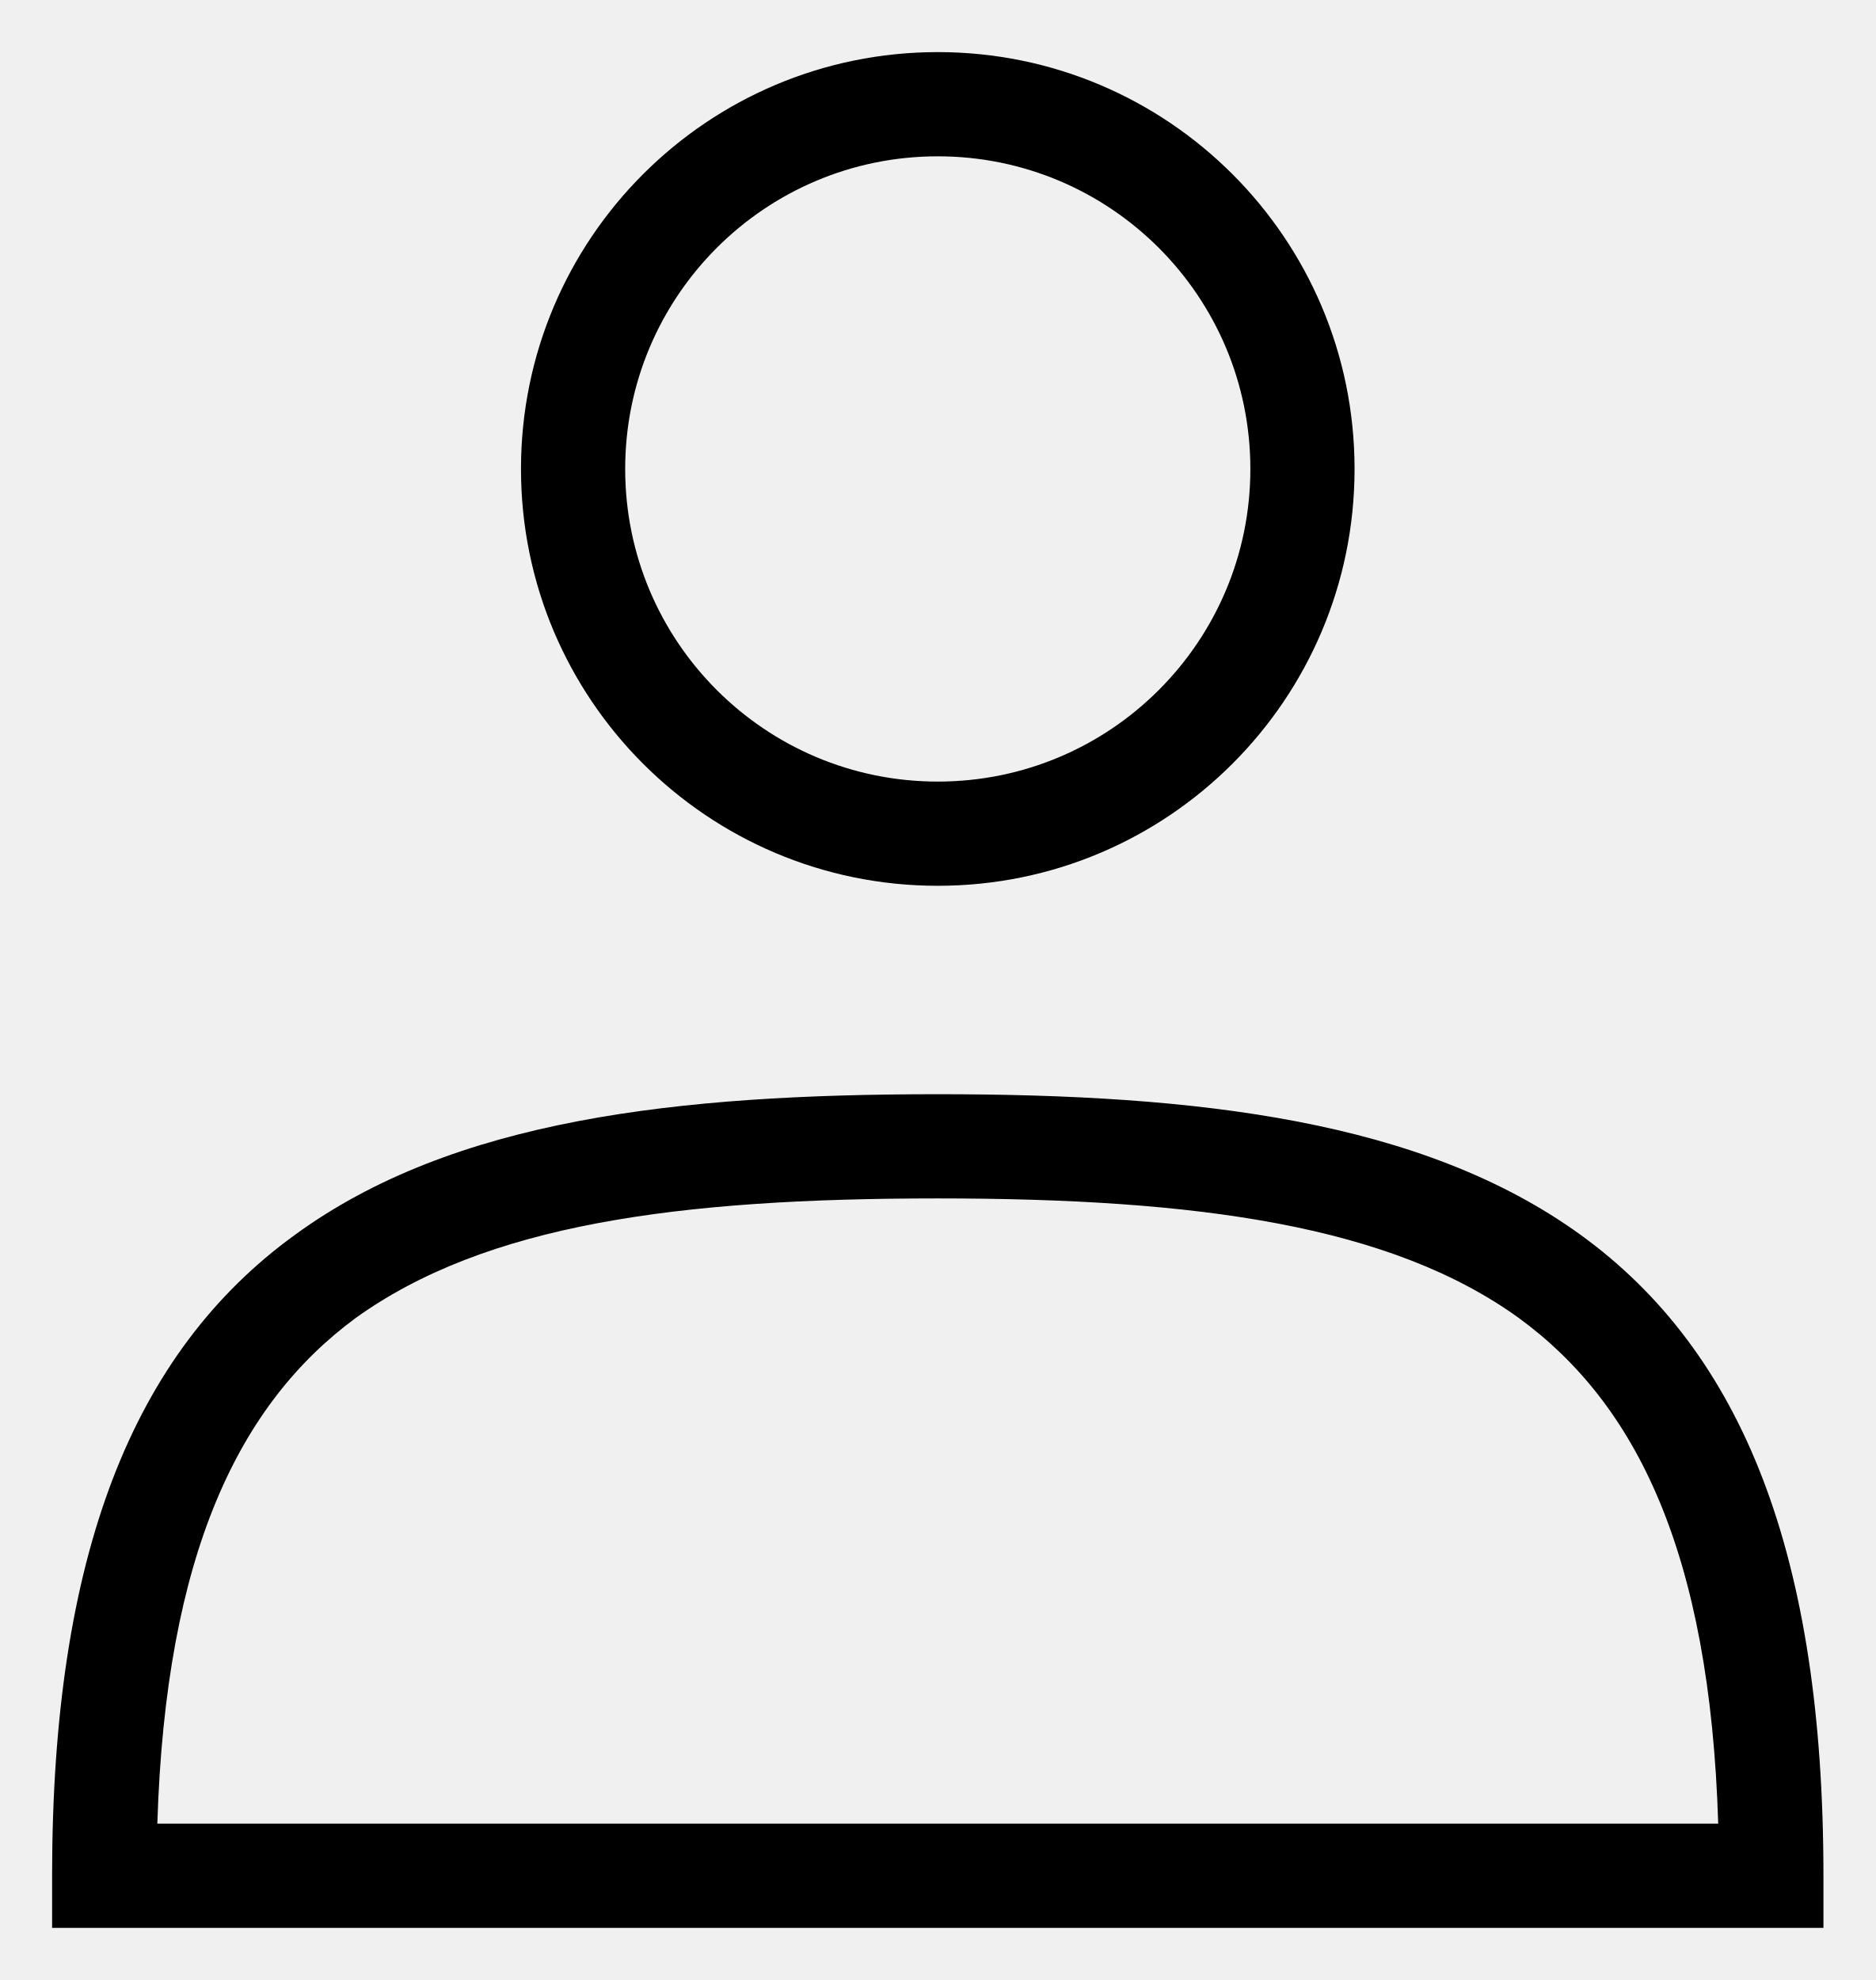
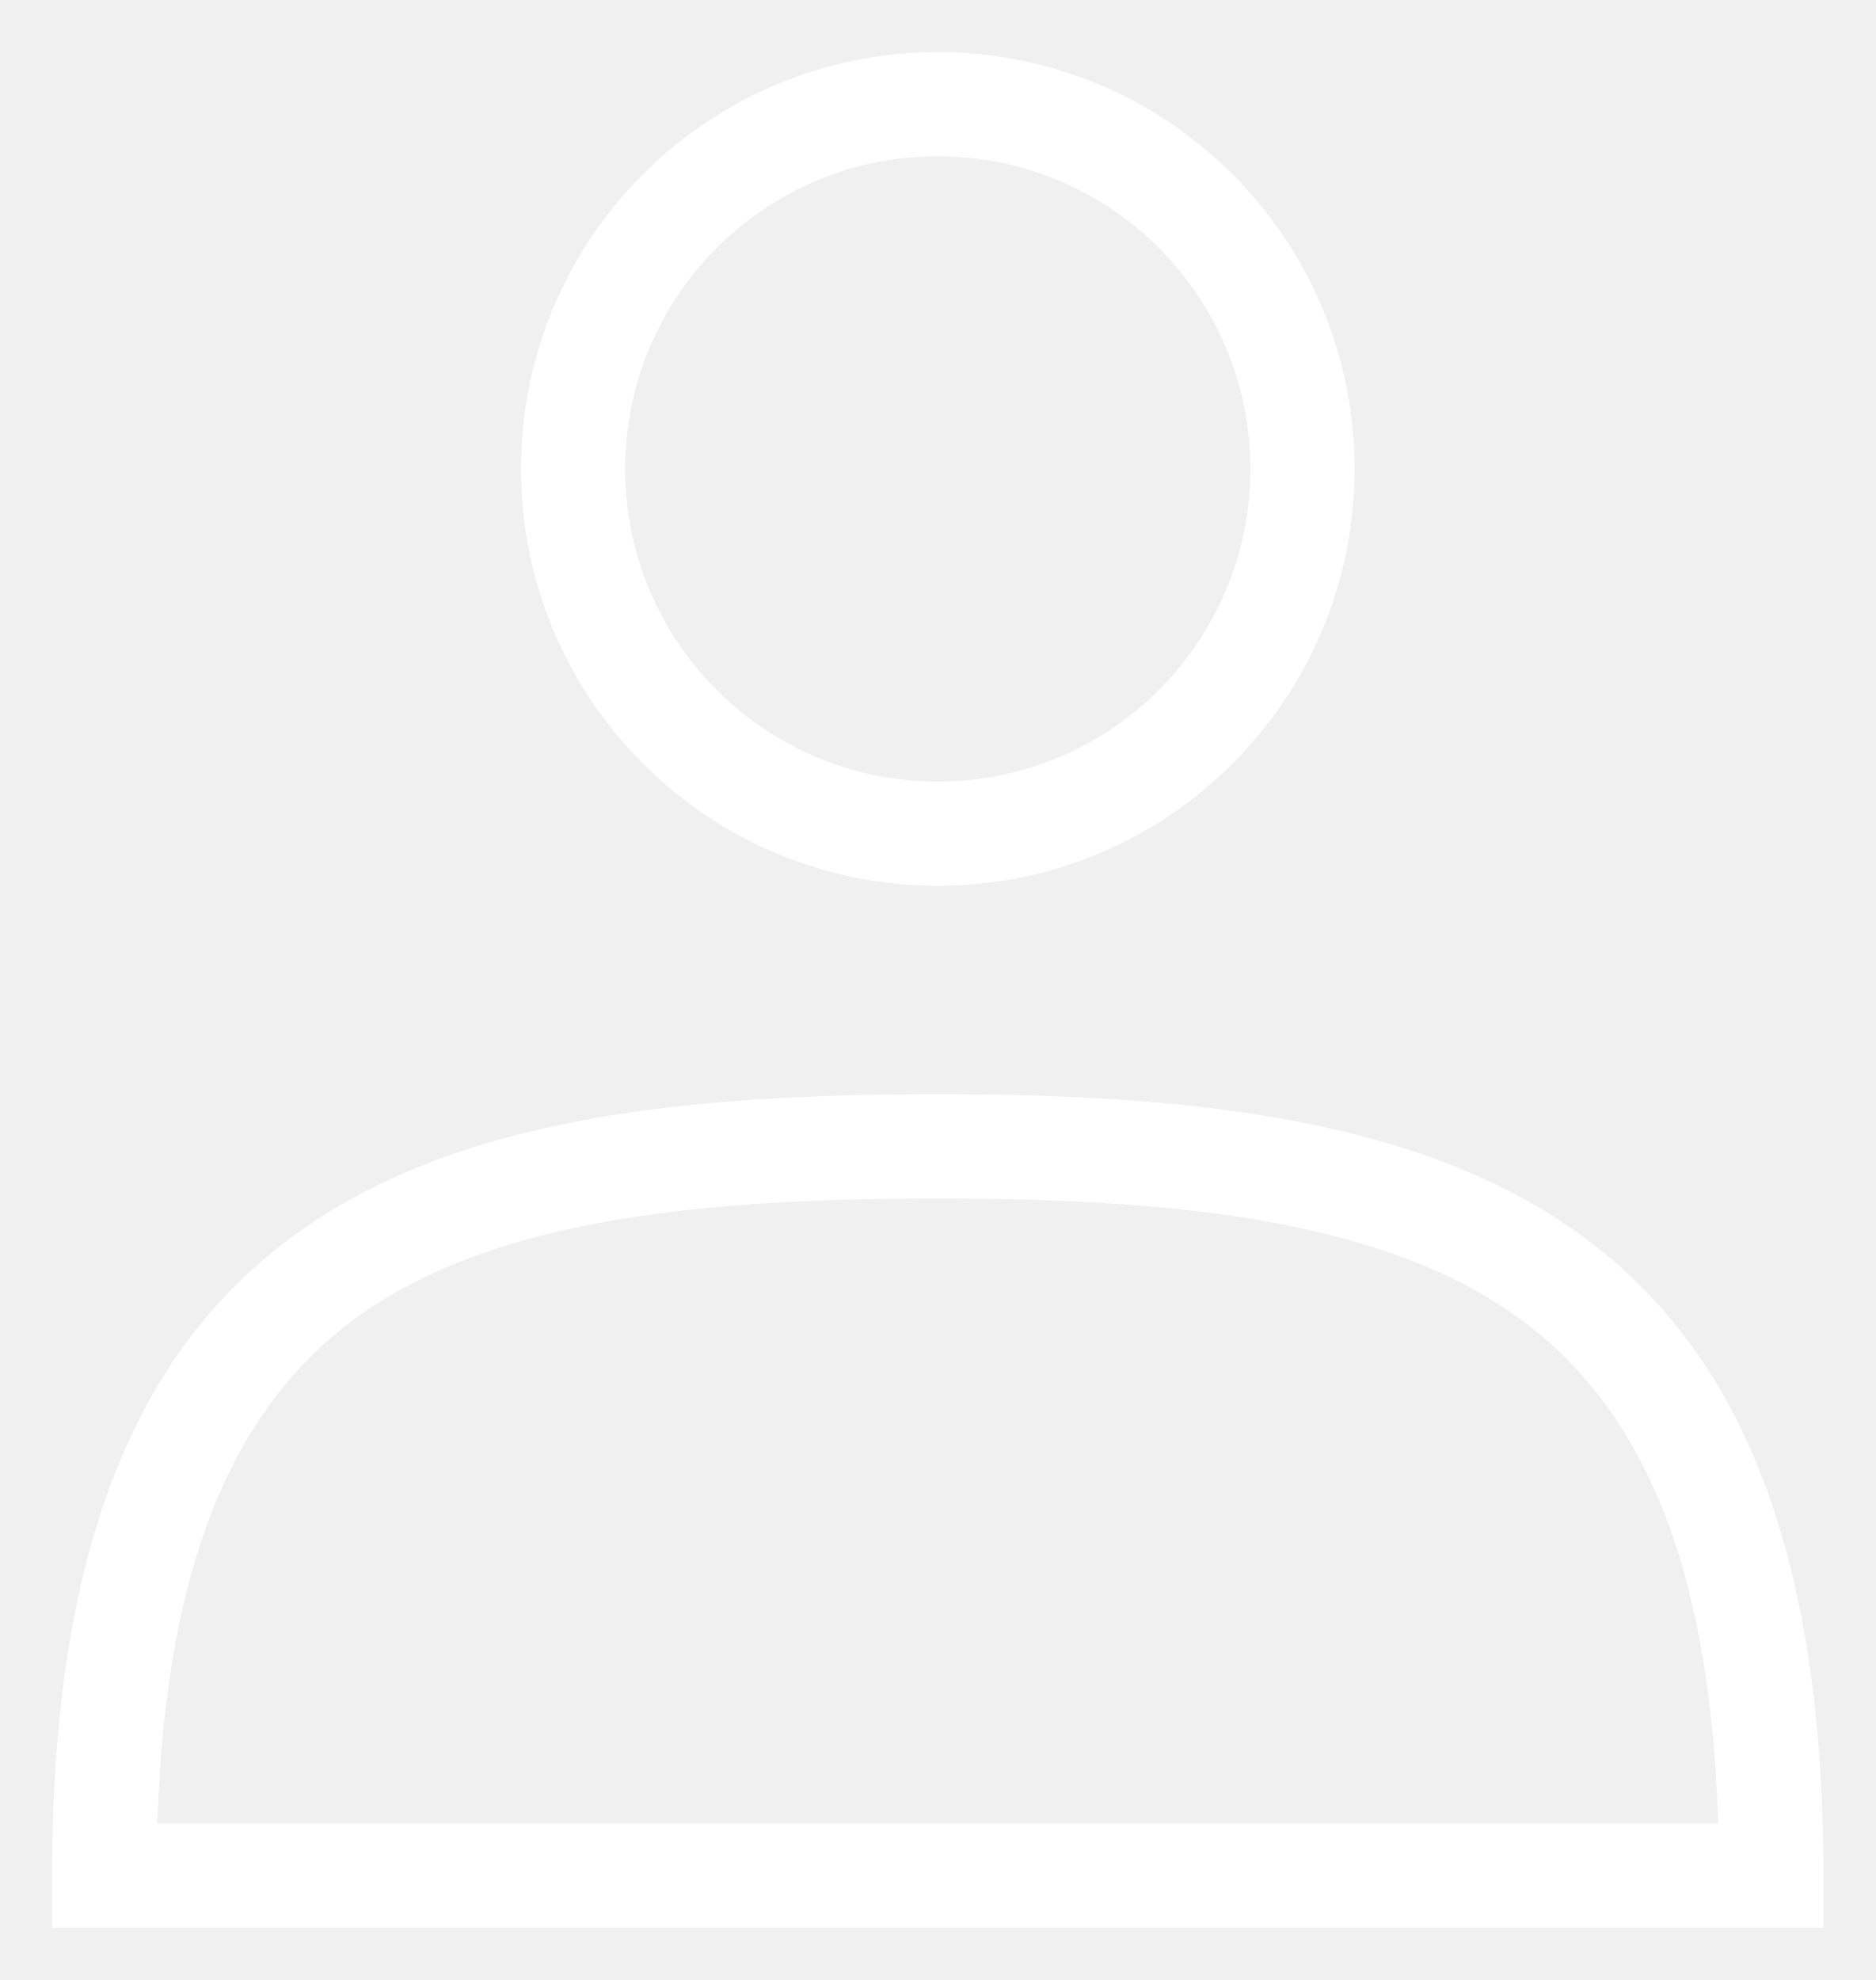
<svg xmlns="http://www.w3.org/2000/svg" fill="none" class="icon icon-account" viewBox="0 0 18 19">
-   <path fill="currentColor" fill-rule="evenodd" d="M6 4.5a3 3 0 1 1 6 0 3 3 0 0 1-6 0m3-4a4 4 0 1 0 0 8 4 4 0 0 0 0-8m5.58 12.15c1.12.82 1.83 2.24 1.91 4.85H1.51c.08-2.6.79-4.03 1.9-4.85C4.66 11.75 6.5 11.5 9 11.5s4.35.26 5.58 1.15M9 10.5c-2.5 0-4.65.24-6.17 1.35C1.27 12.98.5 14.93.5 18v.5h17V18c0-3.07-.77-5.02-2.33-6.15-1.52-1.1-3.67-1.35-6.17-1.35" clip-rule="evenodd" />
+   <path fill="#ffffff" fill-rule="evenodd" d="M6 4.5a3 3 0 1 1 6 0 3 3 0 0 1-6 0m3-4a4 4 0 1 0 0 8 4 4 0 0 0 0-8m5.58 12.15c1.12.82 1.83 2.24 1.91 4.85H1.51c.08-2.6.79-4.03 1.9-4.85C4.66 11.75 6.5 11.5 9 11.5s4.35.26 5.58 1.15M9 10.5c-2.5 0-4.65.24-6.17 1.35C1.27 12.98.5 14.93.5 18v.5h17V18c0-3.07-.77-5.02-2.33-6.15-1.52-1.1-3.67-1.35-6.17-1.35" clip-rule="evenodd" />
</svg>
